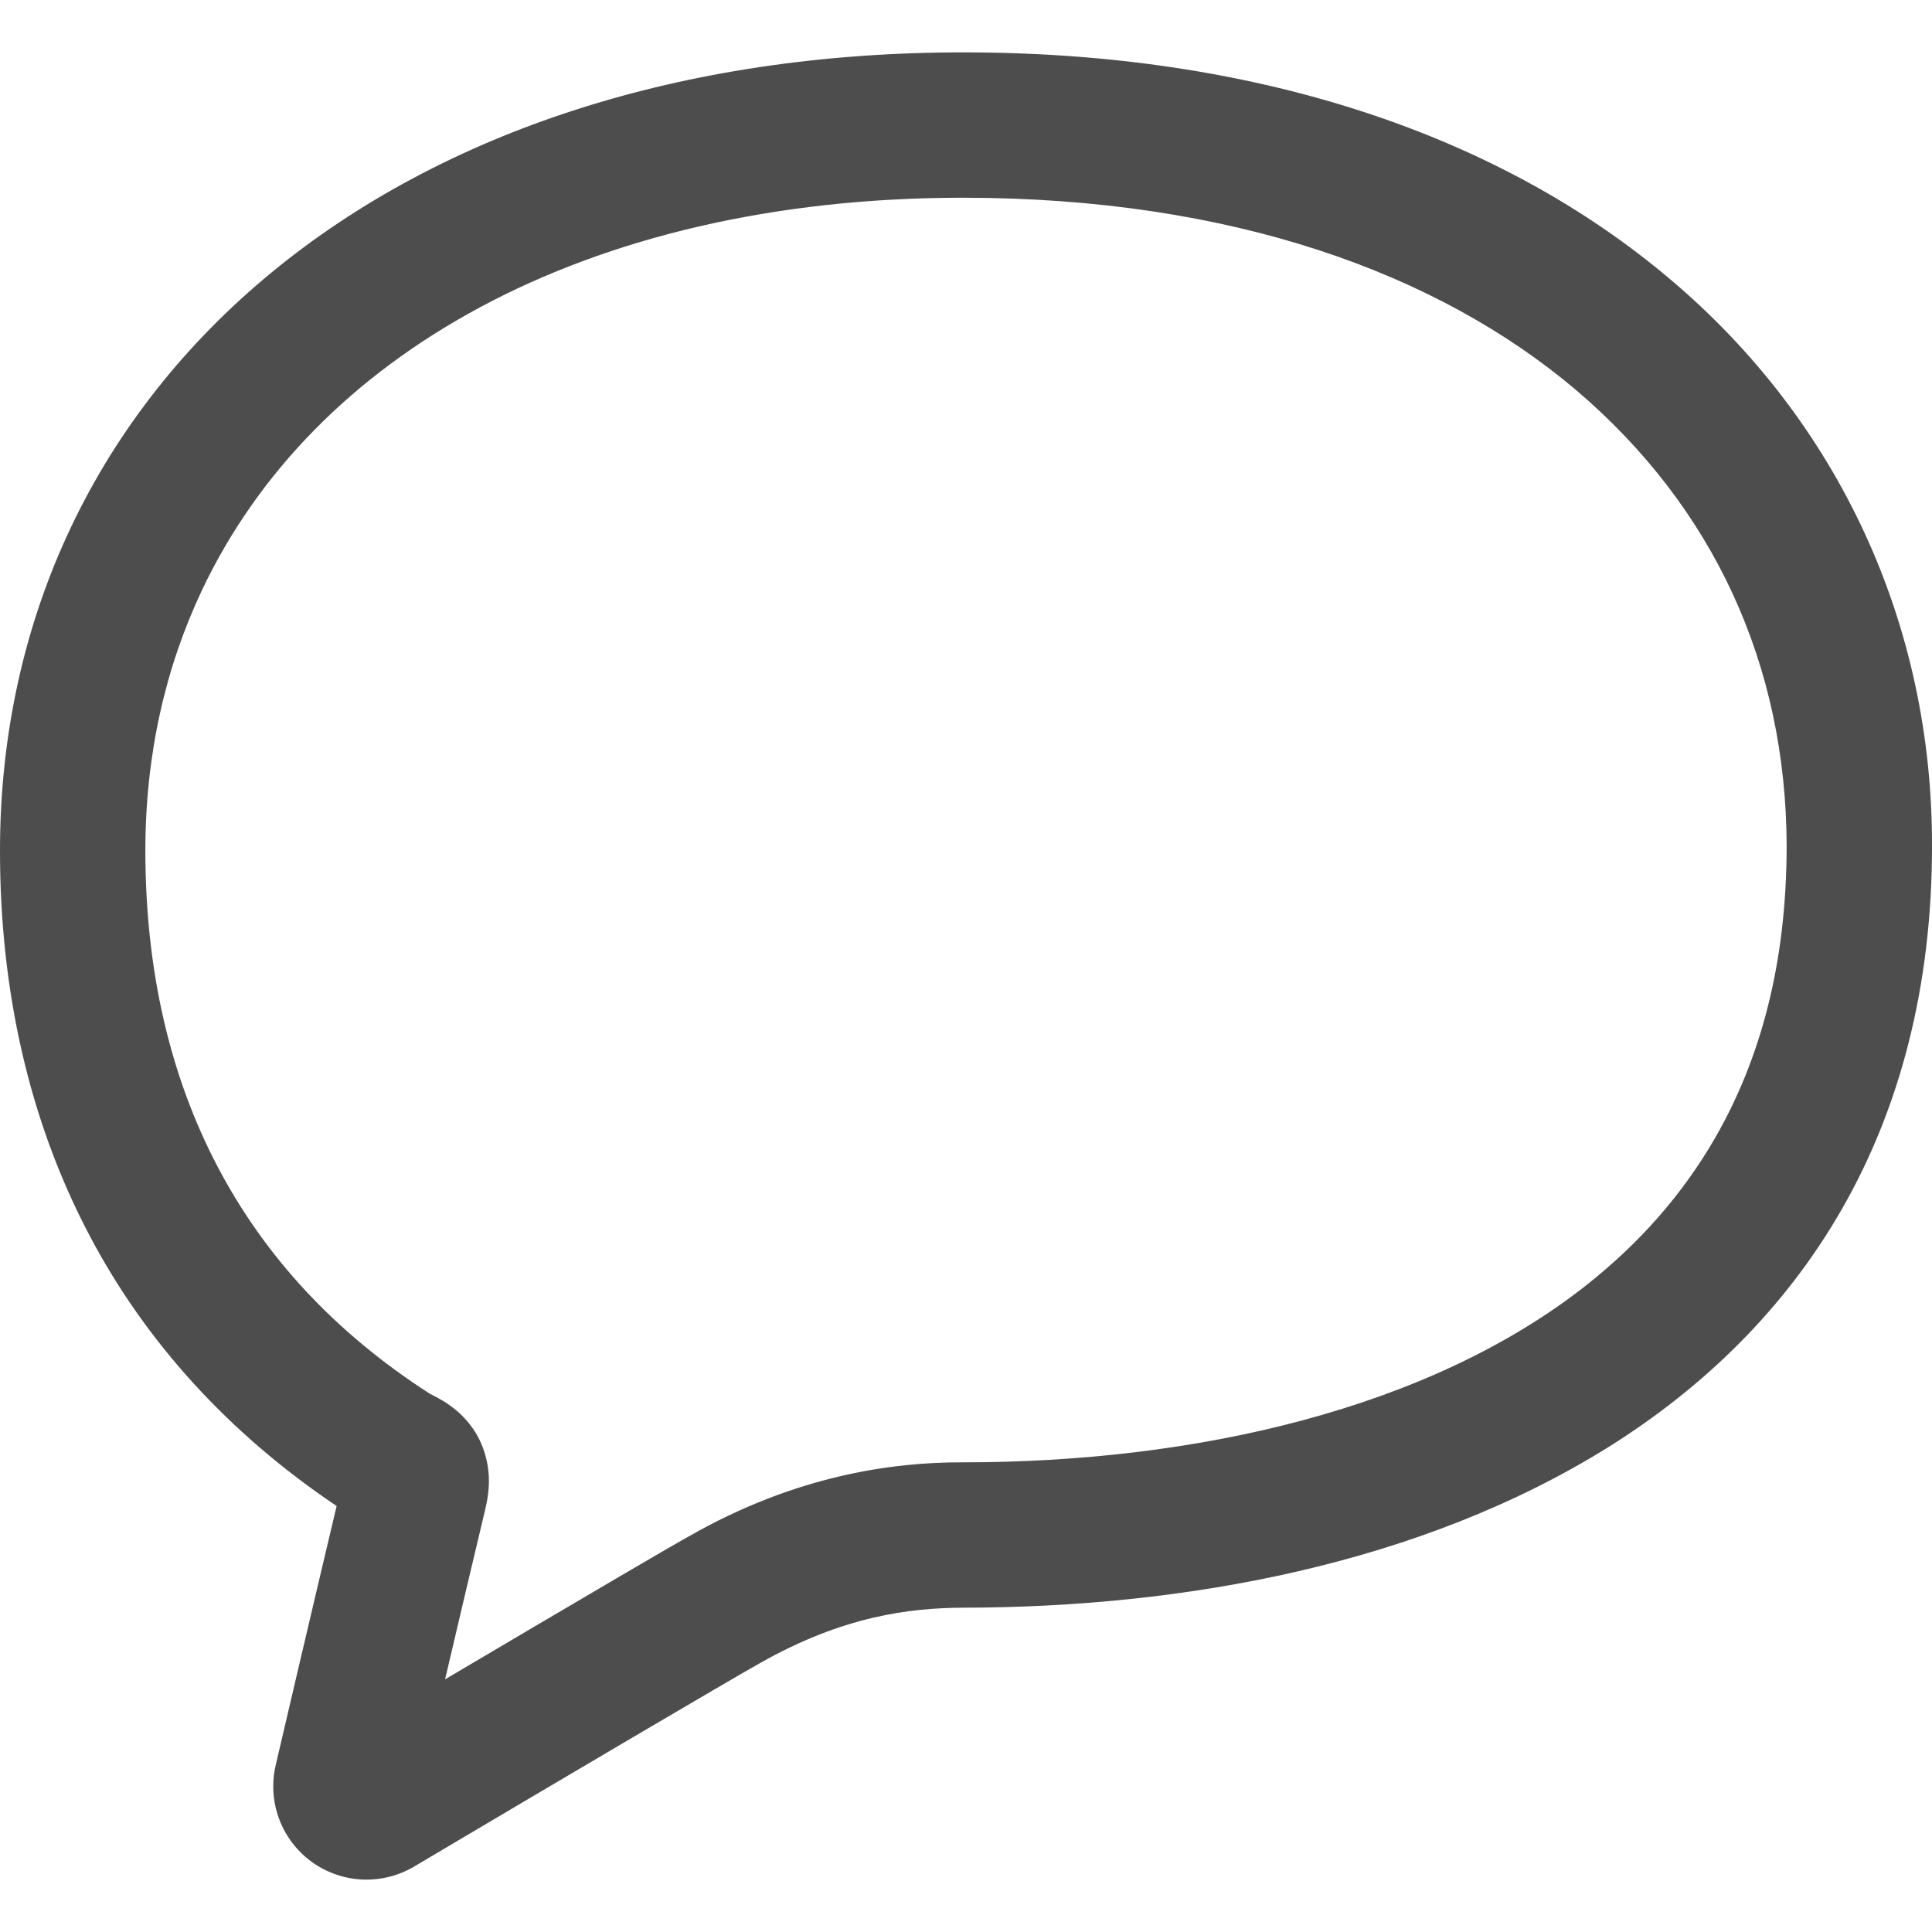
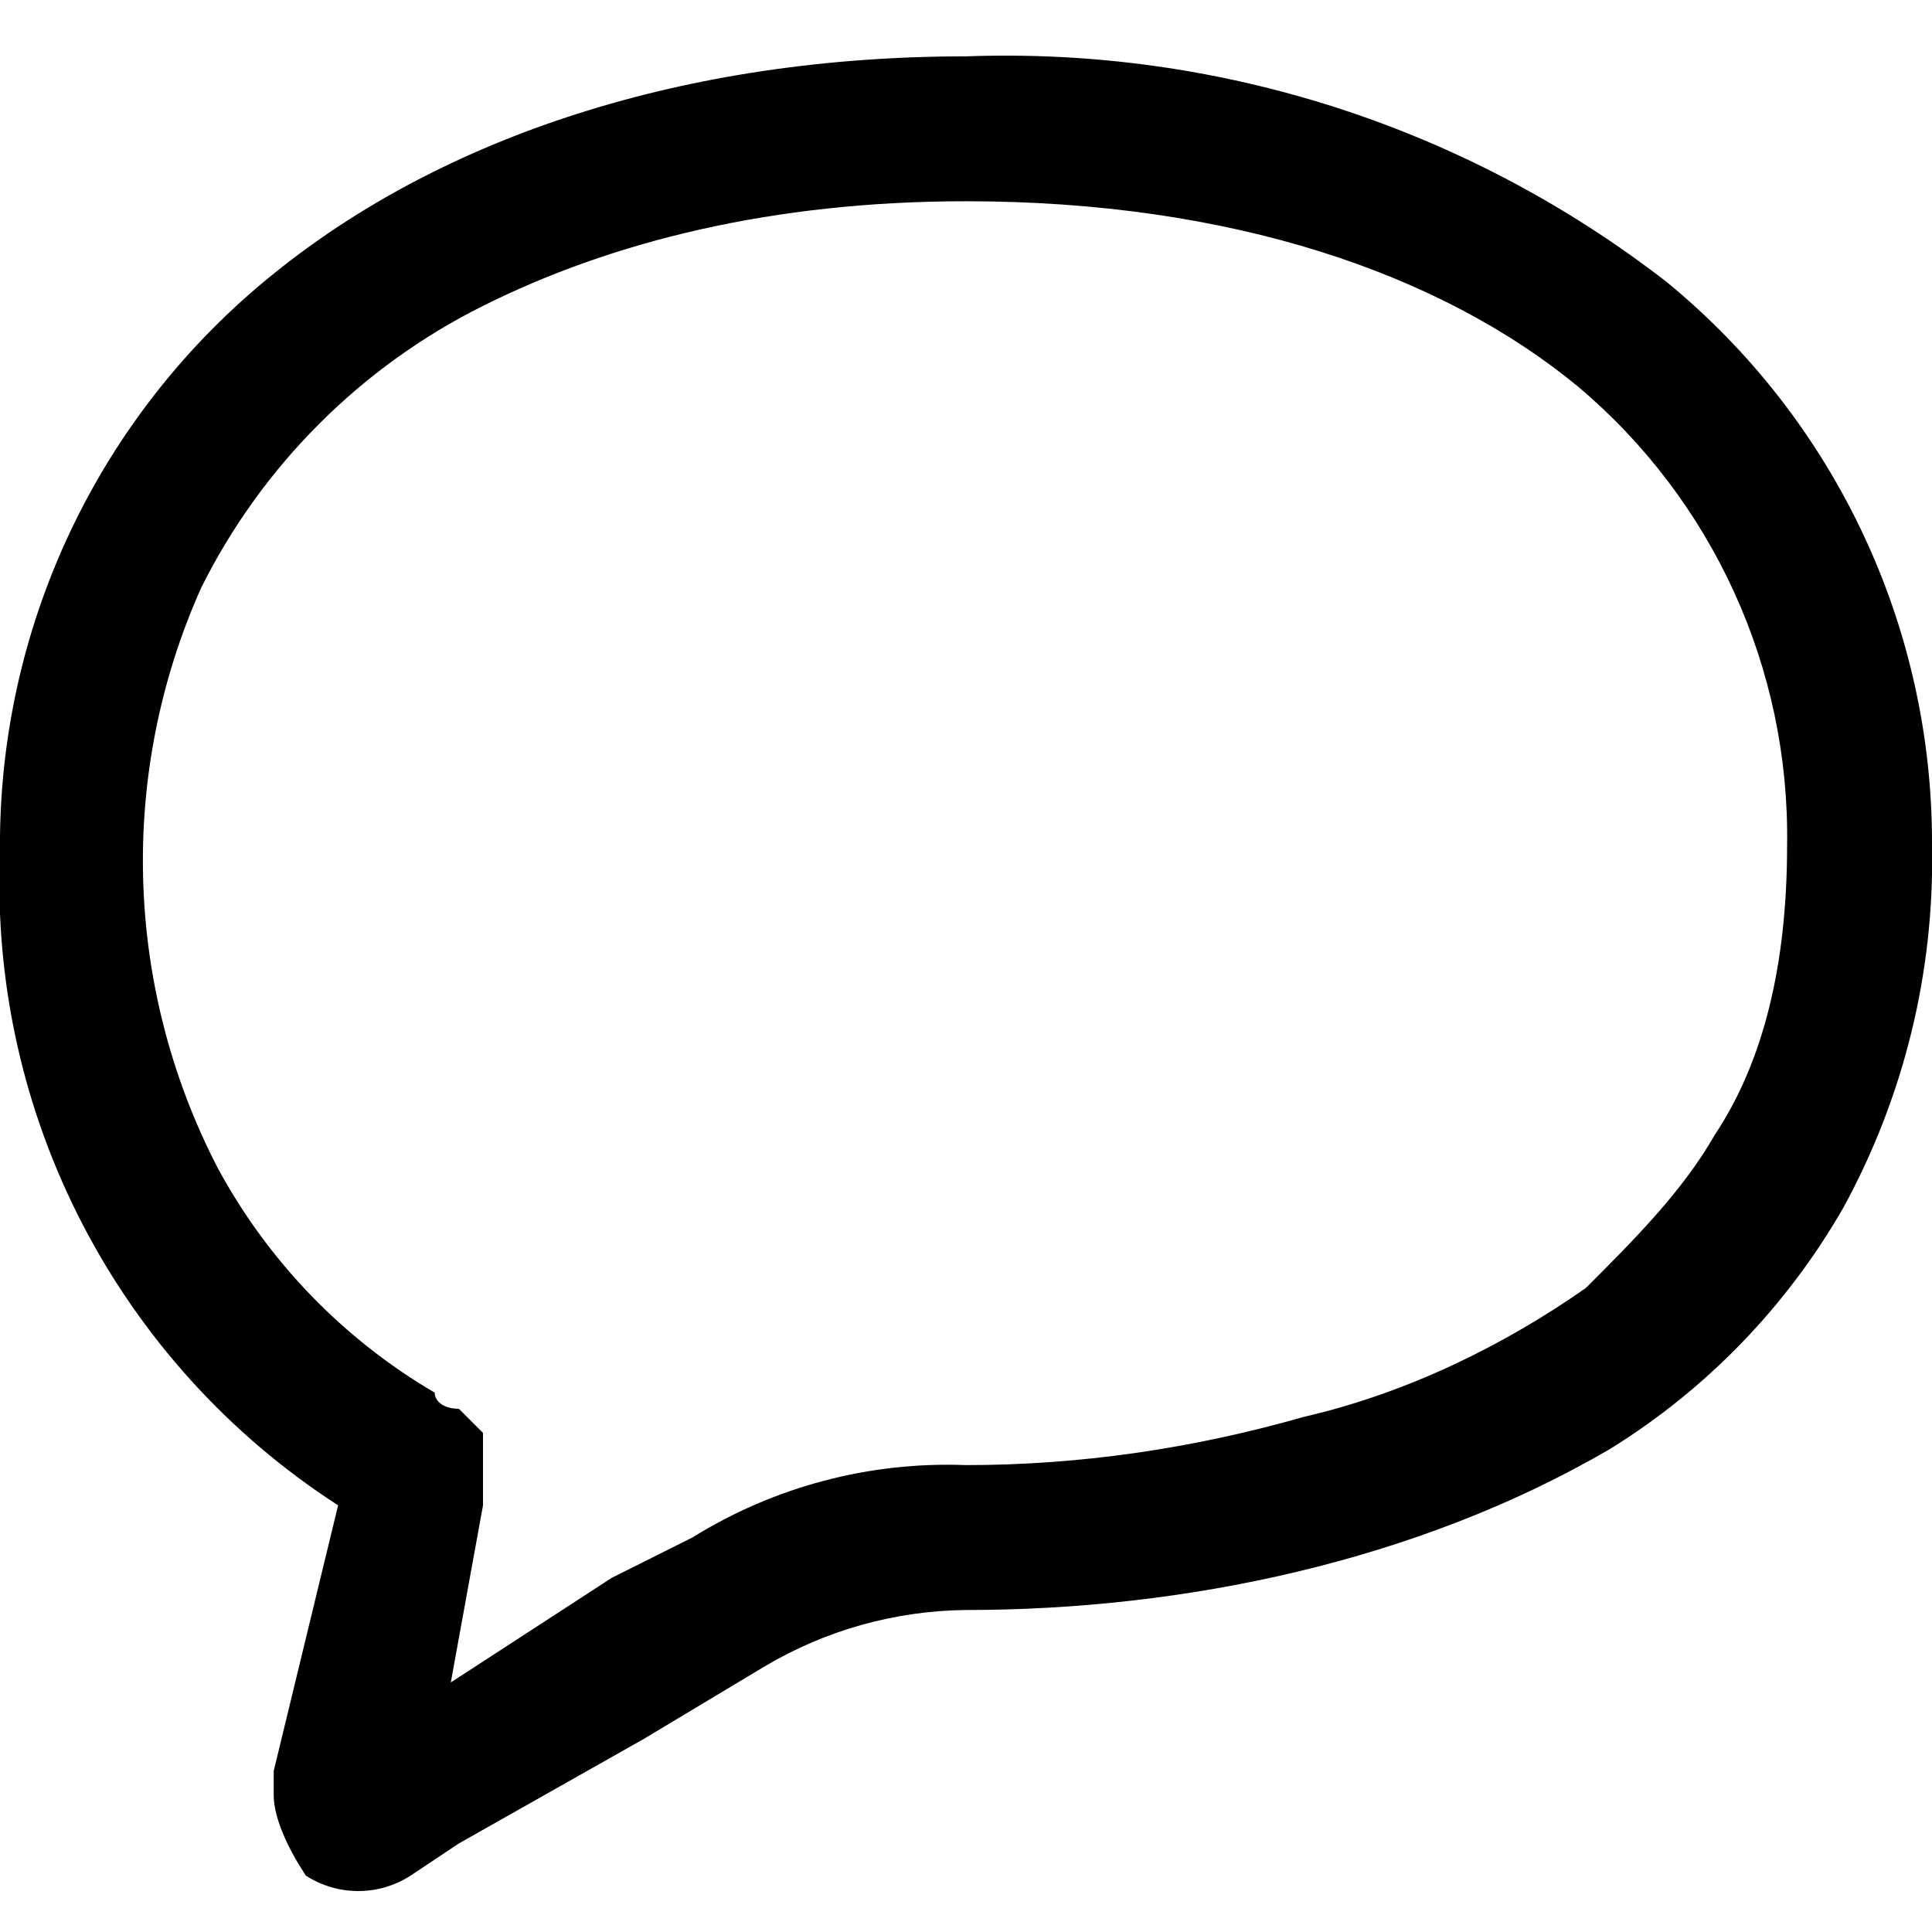
- <svg xmlns="http://www.w3.org/2000/svg" fill="#4d4d4d" height="800px" width="800px" viewBox="0 0 512 512">
-   <g>
-     <path class="st0" d="M442.539,73.946C397.7,36.018,333.59,13.863,255.205,13.881c-74.398,0-137.905,20.981-183.337,58.411 c-22.692,18.686-40.758,41.491-53.06,67.428C6.498,165.648-0.01,194.641,0,225.422c-0.018,37.214,7.777,71.586,23.511,101.577 c15,28.664,37.298,53.04,65.699,72.103c-6.715,28.269-16.148,68.67-16.148,68.689c-0.432,1.815-0.658,3.706-0.648,5.624 c-0.019,7.59,3.526,14.896,9.668,19.608l0.038,0.028l0.009,0.01c4.402,3.348,9.706,5.06,15,5.06c3.987,0,8.031-0.969,11.68-2.934 l0.367-0.188l0.357-0.216c0.01-0.01,5.069-3.01,12.856-7.618c11.671-6.903,29.435-17.407,45.291-26.745 c7.919-4.665,15.366-9.038,21.32-12.508c5.916-3.46,10.477-6.104,12.16-7.034l0.085-0.047l0.113-0.066 c22.1-12.526,39.704-14.633,53.849-14.708c58.692-0.085,121.212-11.464,171.13-42.62c24.894-15.602,46.561-36.413,61.806-63.056 c15.272-26.624,23.886-58.853,23.858-96.16C512.122,165.544,487.417,111.78,442.539,73.946z M454.709,301.24 c-8.812,15.375-20.37,28.316-34.232,39.282c-20.774,16.429-46.862,28.288-75.479,35.934c-28.598,7.664-59.642,11.088-89.792,11.078 c-18.517-0.075-44.379,3.414-72.761,19.683v-0.009c-3.14,1.749-10.128,5.822-19.345,11.219 c-13.222,7.759-30.62,18.019-45.15,26.614c3.545-15.094,7.655-32.576,10.73-45.413v-0.019c0.509-2.144,0.874-4.468,0.884-7.11 c0.037-3.724-0.922-8.266-3.075-12.046c-1.59-2.832-3.639-5.06-5.436-6.583c-2.736-2.285-4.796-3.273-5.944-3.903l-1.157-0.592 l-0.131-0.076C88.665,353.095,70.166,332.97,57.63,309.11c-12.517-23.896-19.1-51.78-19.11-83.689 c0.01-25.401,5.295-48.526,15.085-69.188c14.718-30.94,39.668-56.604,73.786-74.896c34.091-18.254,77.398-28.937,127.814-28.937 c71.276,0.019,125.933,20.031,162.45,50.952c36.47,31.025,55.702,72.799,55.824,120.864 C473.452,255.723,466.417,280.729,454.709,301.24z" />
-   </g>
+ <svg xmlns="http://www.w3.org/2000/svg" viewBox="0 0 24 24">
+   <path fill="#000" d="M20.7 3.5A13.4 13.4 0 0 0 12 .7c-3.5 0-6.5 1-8.6 2.7A9.1 9.1 0 0 0 0 10.6a9.2 9.2 0 0 0 4.2 8.1L3.4 22v.3c0 .3.2.7.4 1a1.2 1.2 0 0 0 1.3 0l.6-.4L8 21.6l1-.6.5-.3A5 5 0 0 1 12 20c2.7 0 5.6-.6 8-2a8.5 8.5 0 0 0 2.9-3 9 9 0 0 0 1.1-4.5 9 9 0 0 0-3.3-7Zm.6 10.6c-.4.7-1 1.3-1.6 1.9-1 .7-2.2 1.3-3.5 1.6-1.4.4-2.8.6-4.2.6a6 6 0 0 0-3.4.9l-1 .5-2 1.3.4-2.2v-.9l-.3-.3c-.2 0-.3-.1-.3-.2a7.2 7.2 0 0 1-2.7-2.8 8.3 8.3 0 0 1-.2-7.2A7.8 7.8 0 0 1 6 3.8c1.6-.8 3.6-1.3 6-1.3 3.3 0 5.9.9 7.6 2.3a7.3 7.3 0 0 1 2.6 5.7c0 1.5-.3 2.7-.9 3.6Zm0 0" />
</svg>
